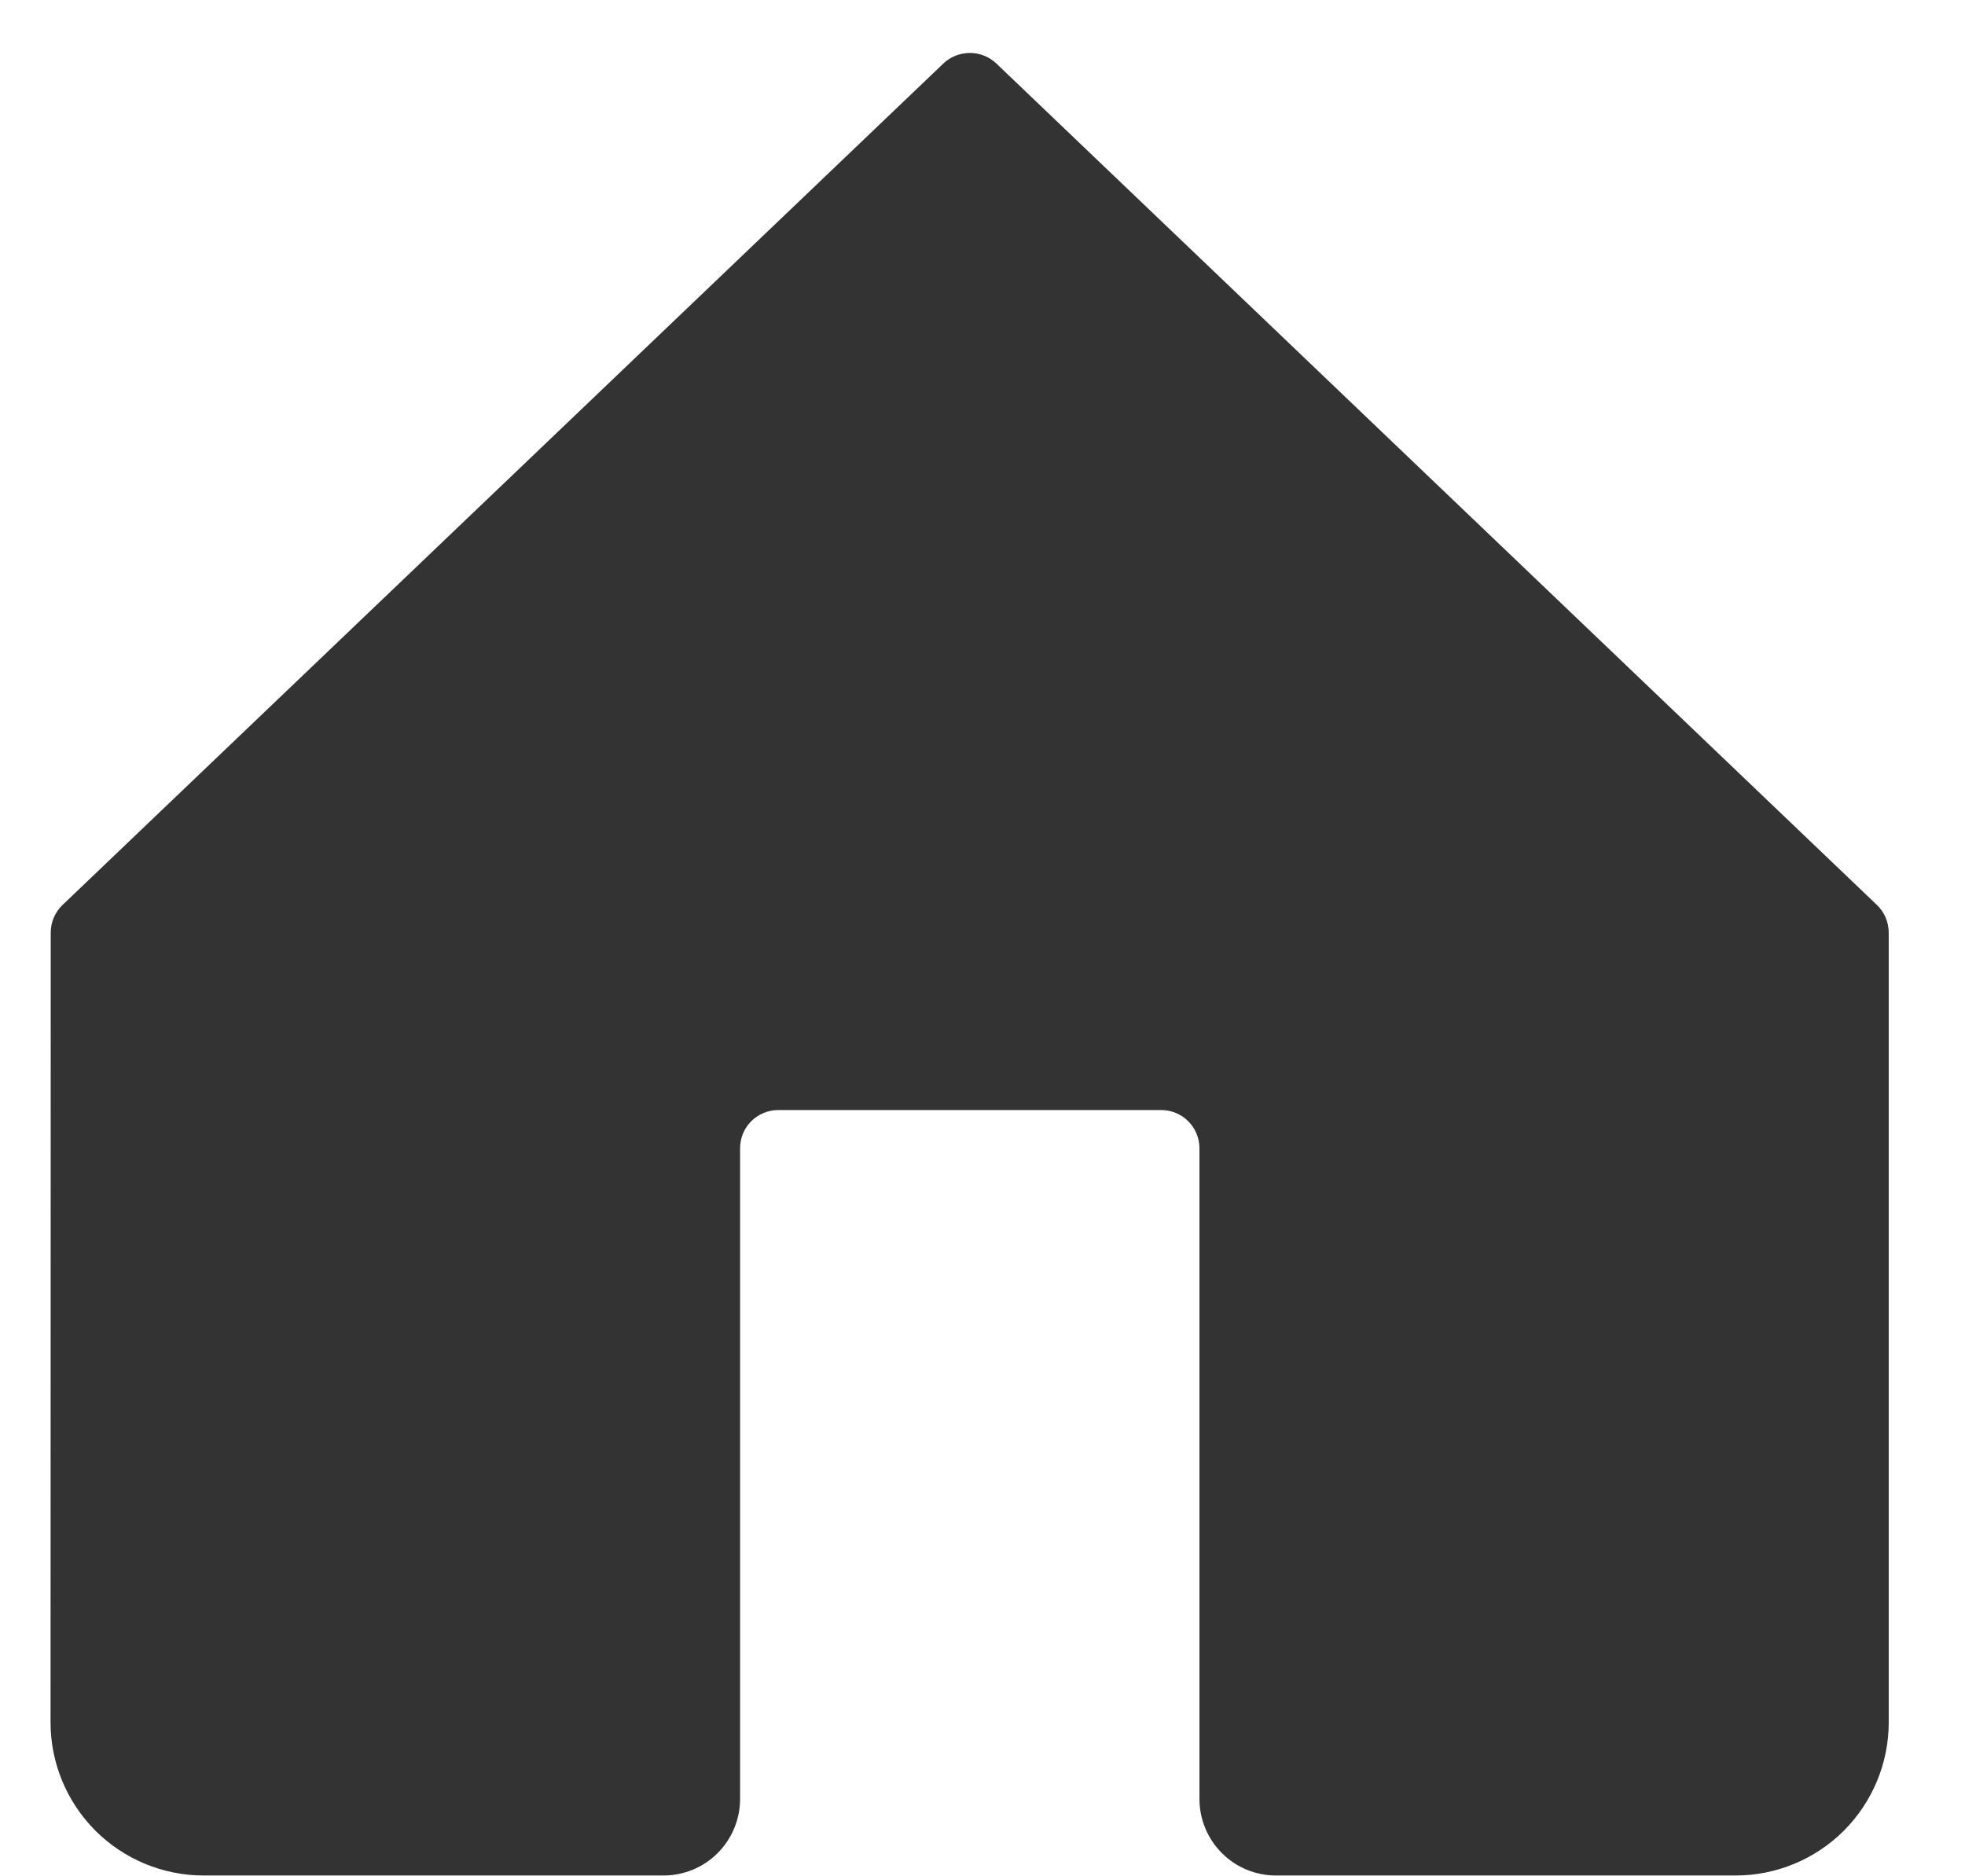
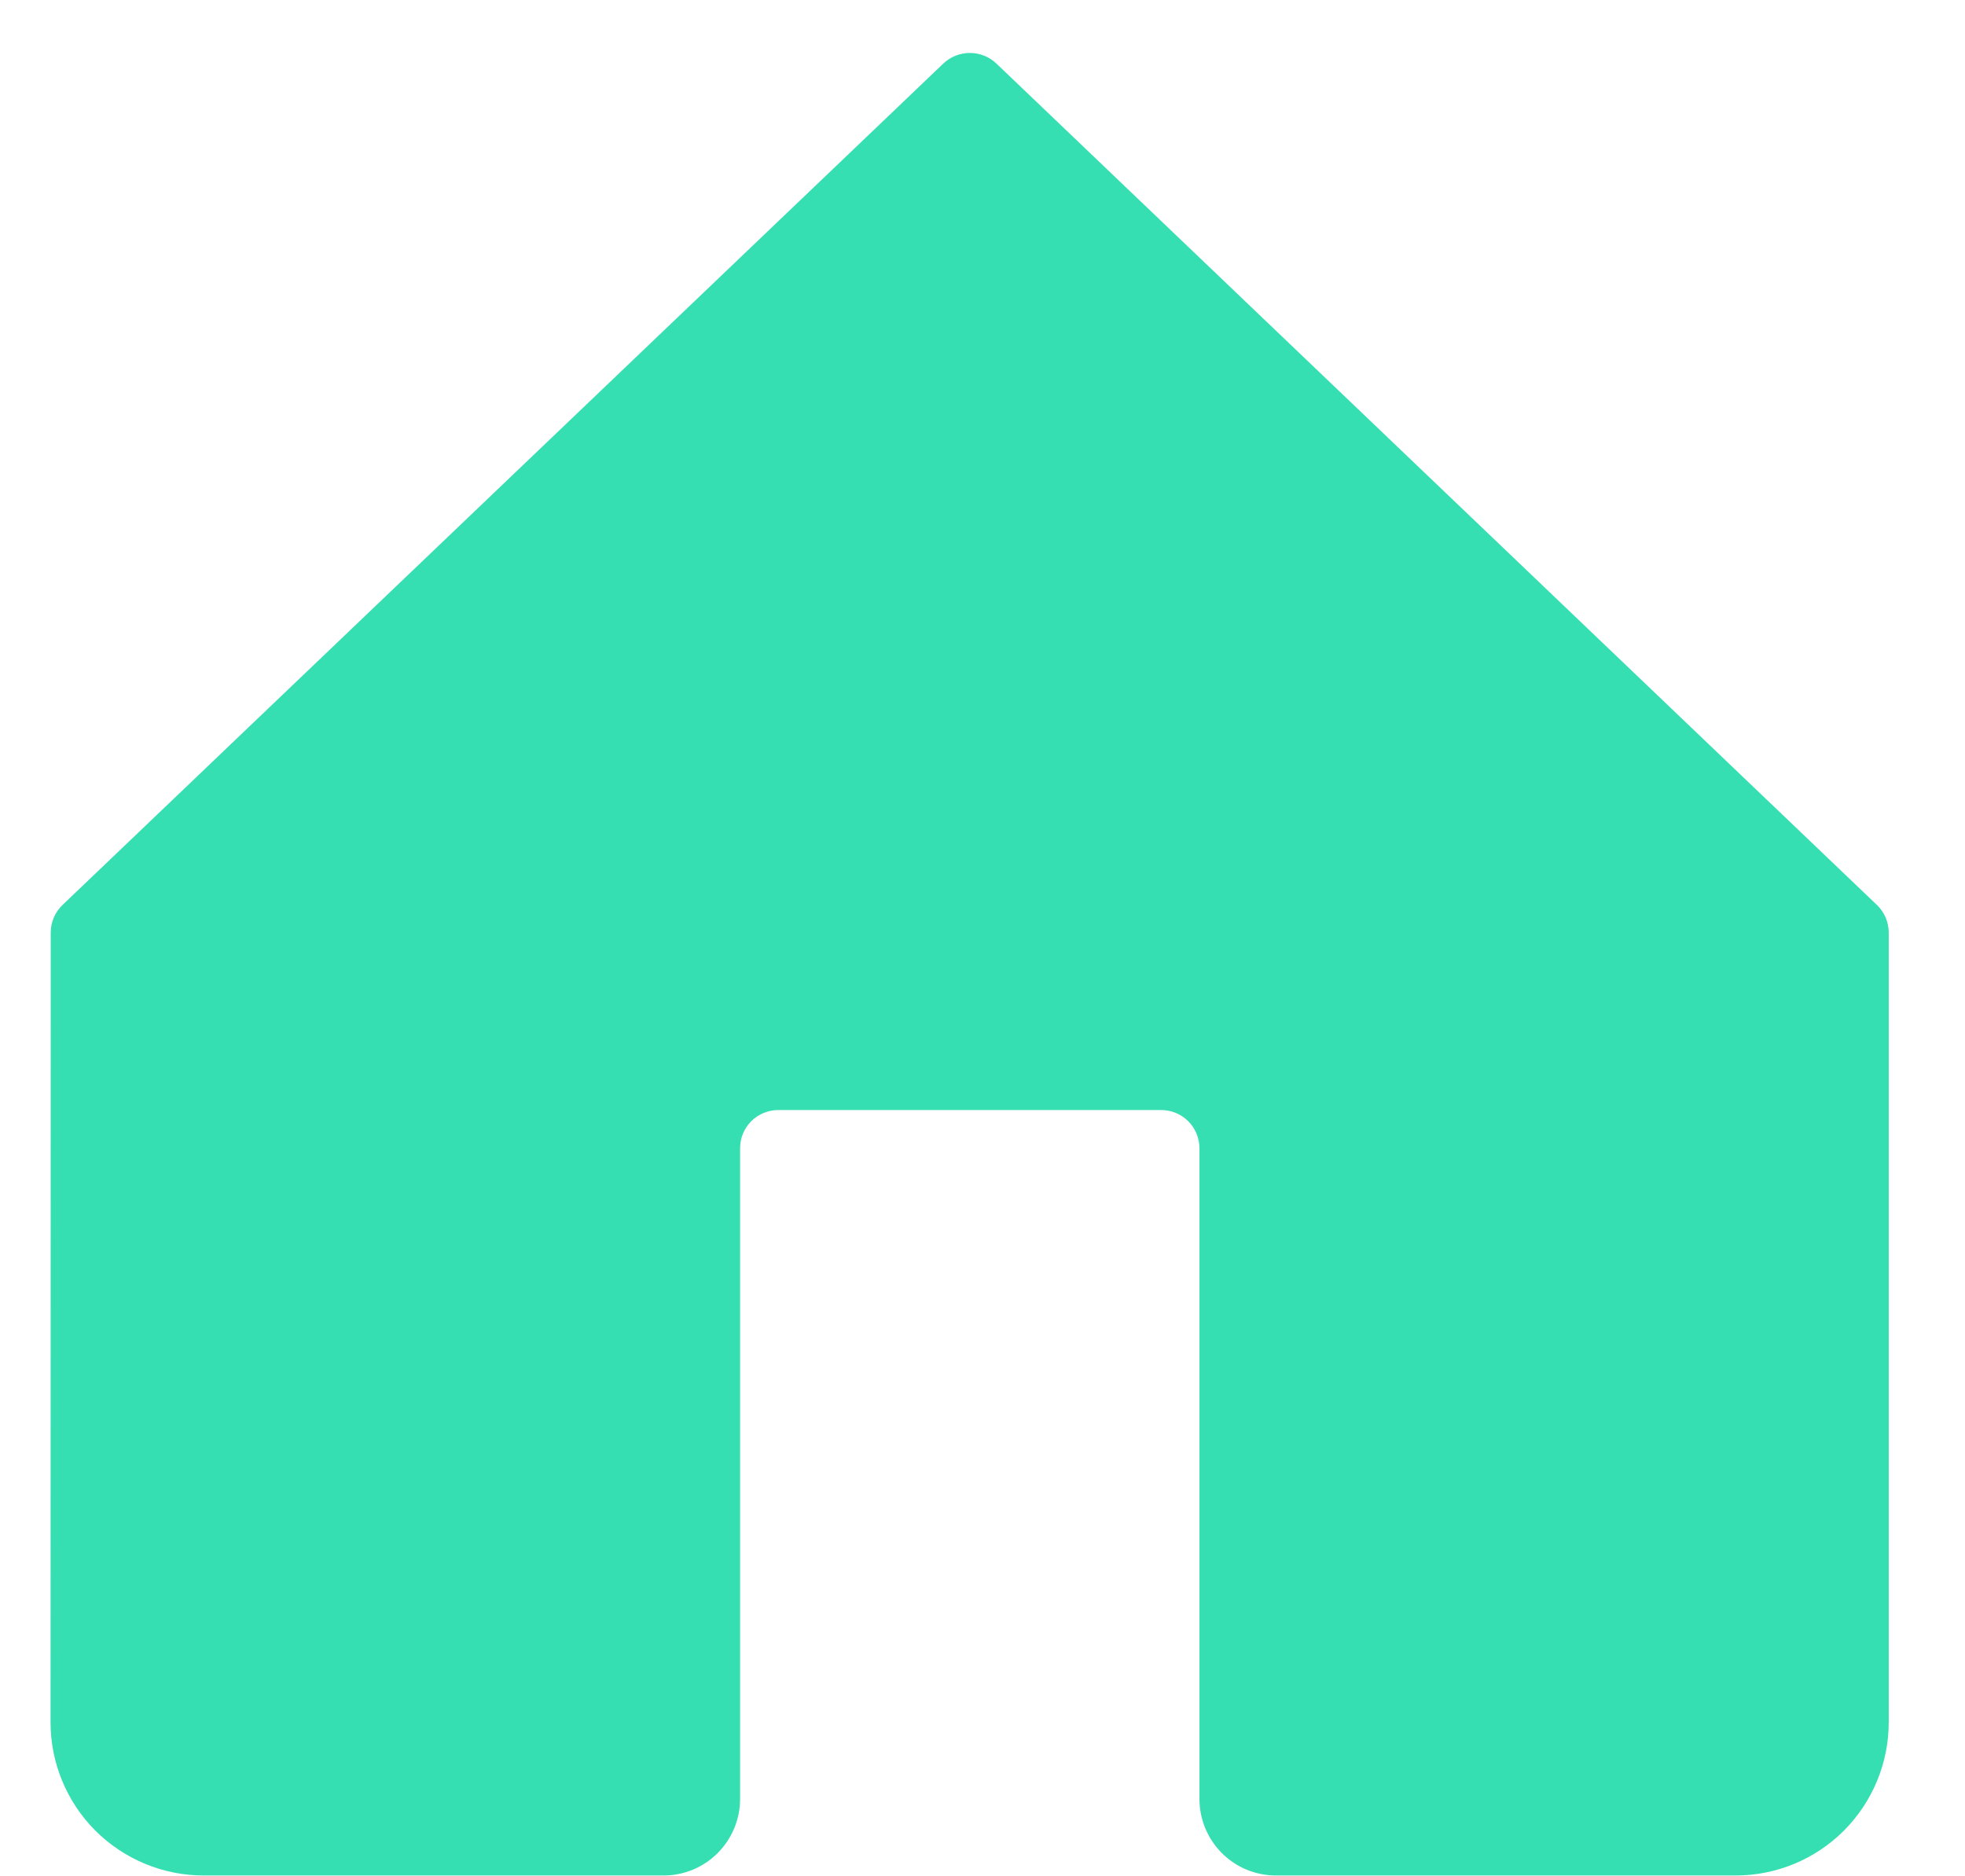
<svg xmlns="http://www.w3.org/2000/svg" width="22" height="21" viewBox="0 0 22 21" fill="none">
-   <path d="M11.155 0.711C11.075 0.635 10.969 0.593 10.859 0.593C10.748 0.593 10.642 0.635 10.562 0.711L0.7 10.133C0.658 10.173 0.625 10.221 0.602 10.275C0.579 10.328 0.568 10.385 0.568 10.443L0.566 19.286C0.566 19.74 0.747 20.176 1.068 20.498C1.39 20.819 1.826 21 2.28 21H7.429C7.656 21 7.874 20.91 8.035 20.749C8.195 20.588 8.286 20.37 8.286 20.143V12.857C8.286 12.743 8.331 12.634 8.411 12.554C8.492 12.474 8.601 12.429 8.714 12.429H13C13.114 12.429 13.223 12.474 13.303 12.554C13.383 12.634 13.429 12.743 13.429 12.857V20.143C13.429 20.37 13.519 20.588 13.68 20.749C13.84 20.91 14.058 21 14.286 21H19.432C19.886 21 20.323 20.819 20.644 20.498C20.965 20.176 21.146 19.74 21.146 19.286V10.443C21.146 10.385 21.134 10.328 21.112 10.275C21.089 10.221 21.056 10.173 21.014 10.133L11.155 0.711Z" fill="#333333" />
+   <path d="M11.155 0.711C11.075 0.635 10.969 0.593 10.859 0.593C10.748 0.593 10.642 0.635 10.562 0.711L0.7 10.133C0.658 10.173 0.625 10.221 0.602 10.275C0.579 10.328 0.568 10.385 0.568 10.443L0.566 19.286C0.566 19.74 0.747 20.176 1.068 20.498C1.39 20.819 1.826 21 2.28 21H7.429C7.656 21 7.874 20.91 8.035 20.749C8.195 20.588 8.286 20.37 8.286 20.143V12.857C8.286 12.743 8.331 12.634 8.411 12.554C8.492 12.474 8.601 12.429 8.714 12.429H13C13.114 12.429 13.223 12.474 13.303 12.554C13.383 12.634 13.429 12.743 13.429 12.857V20.143C13.429 20.37 13.519 20.588 13.68 20.749C13.84 20.91 14.058 21 14.286 21H19.432C19.887 21 20.323 20.819 20.644 20.498C20.965 20.176 21.146 19.74 21.146 19.286V10.443C21.146 10.385 21.134 10.328 21.112 10.275C21.089 10.221 21.056 10.173 21.014 10.133L11.155 0.711Z" fill="#36DFB1" />
</svg>
